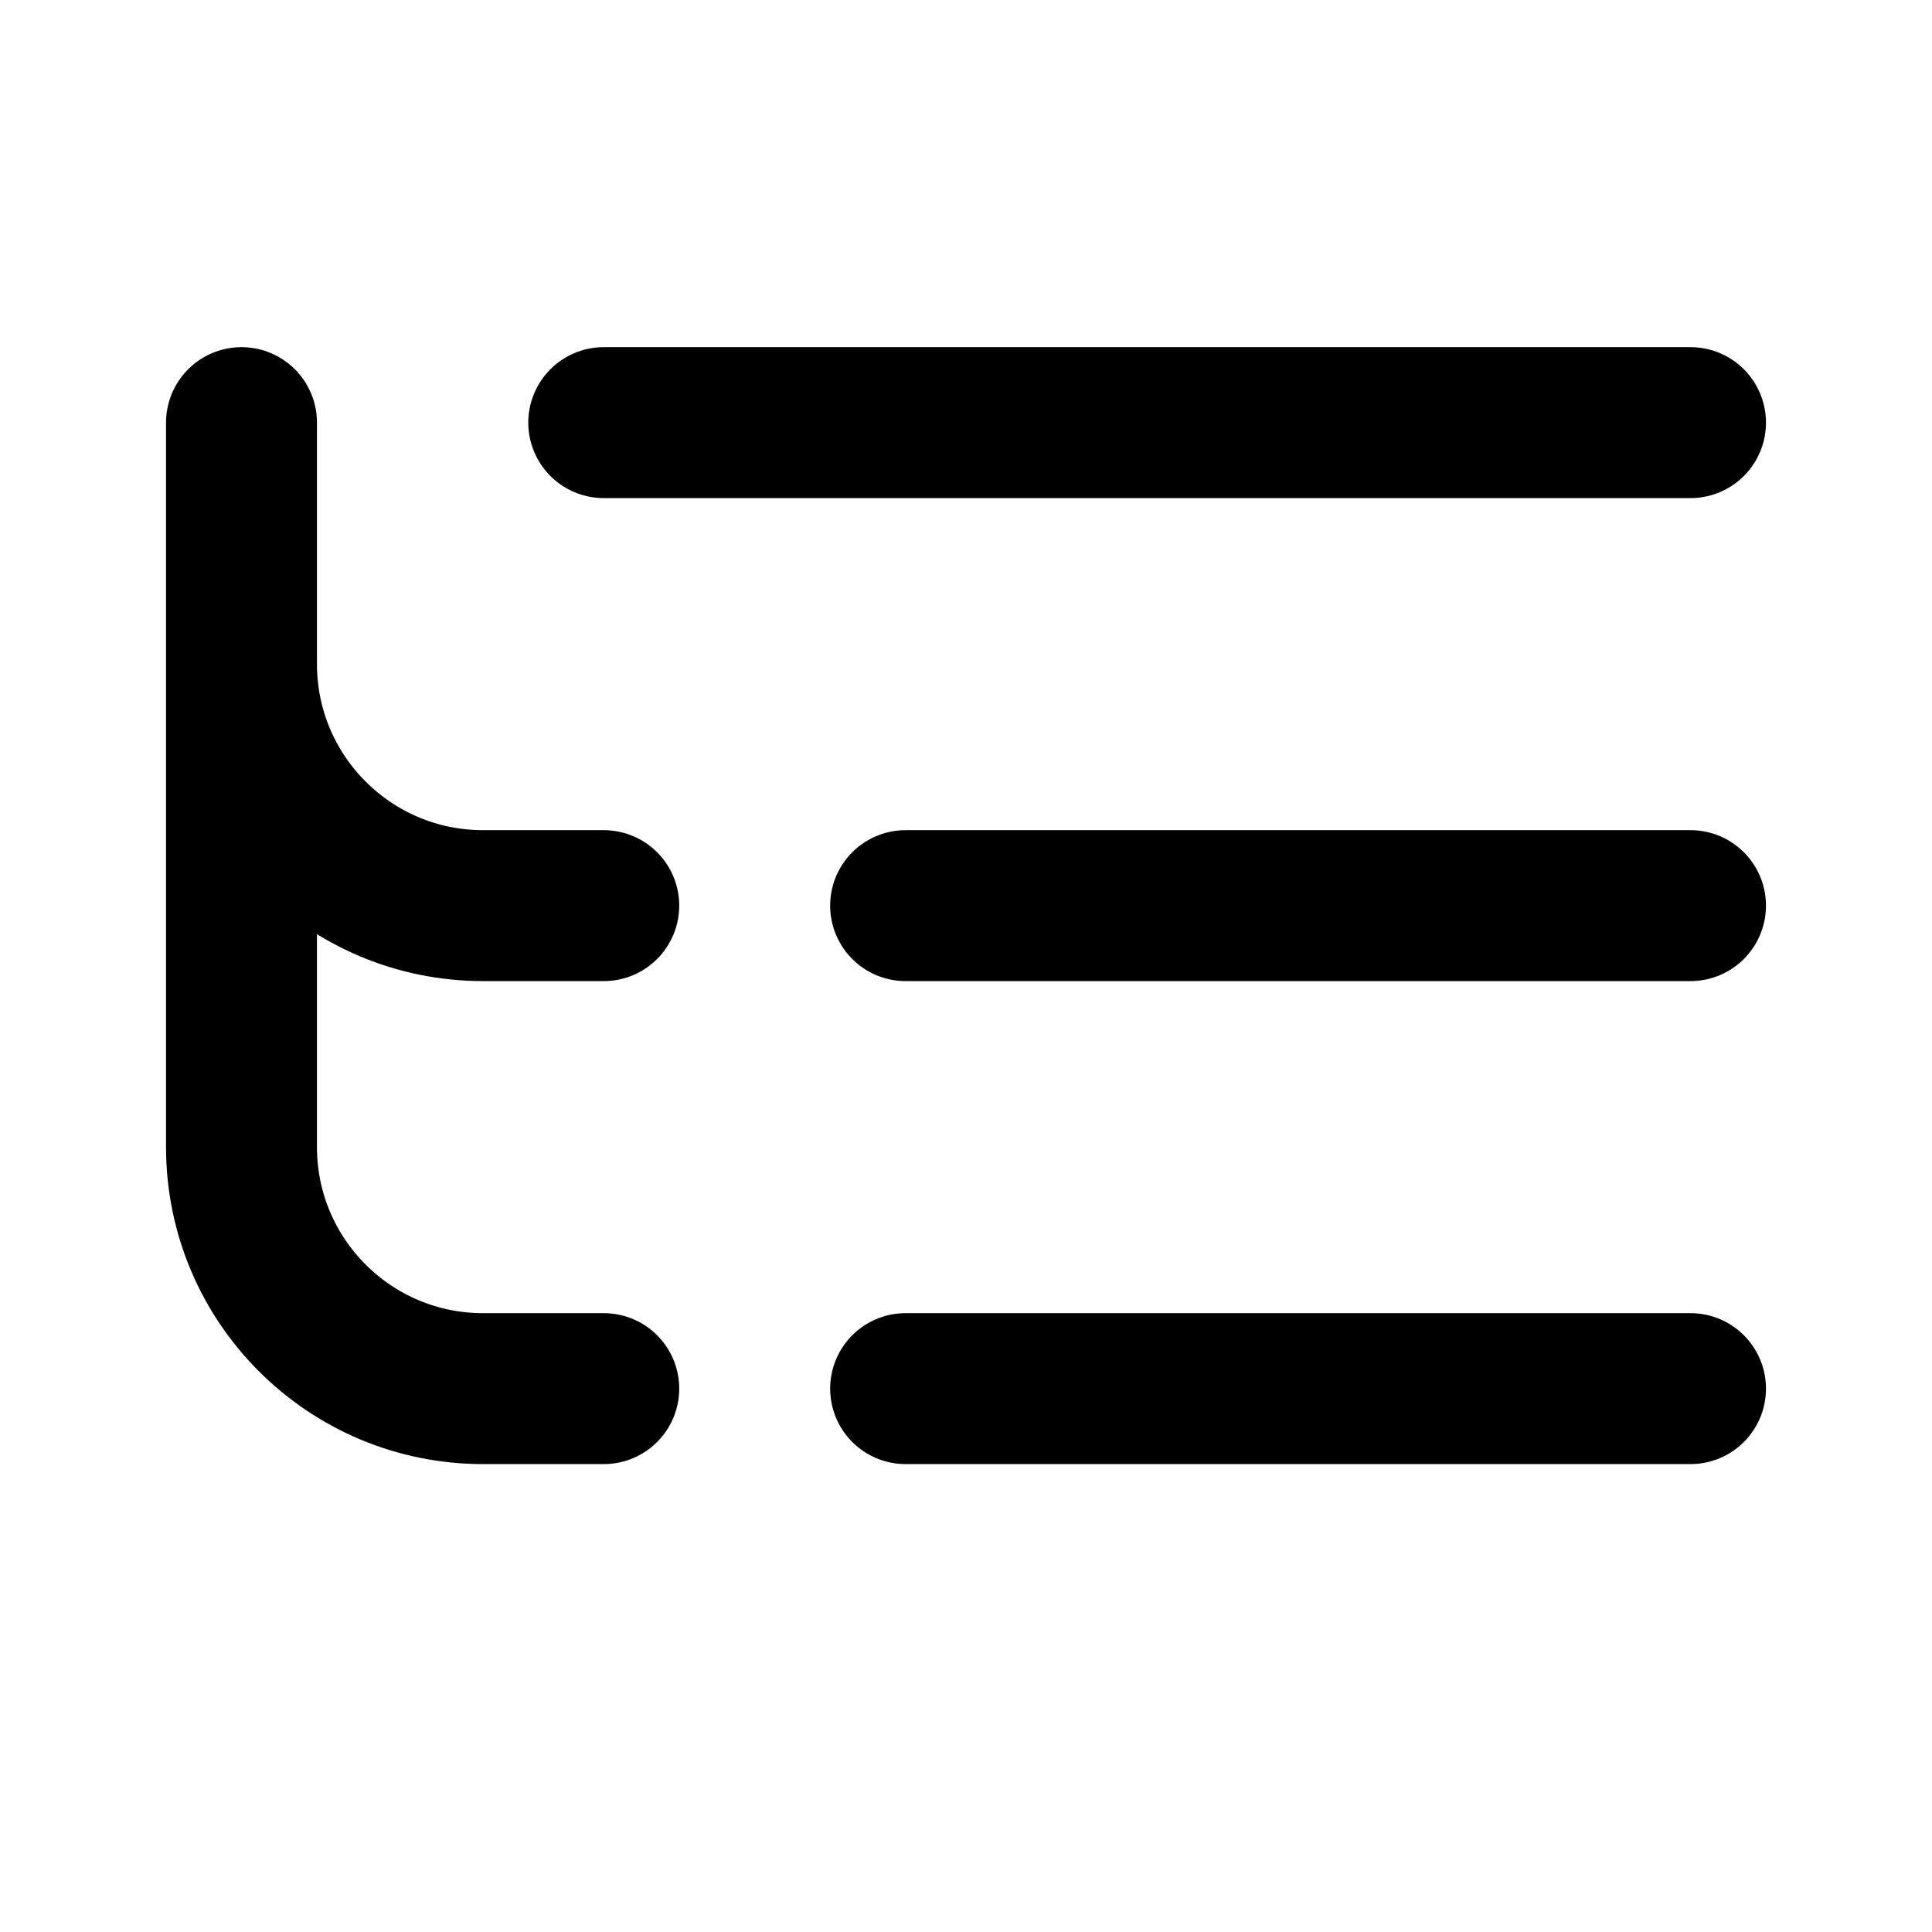
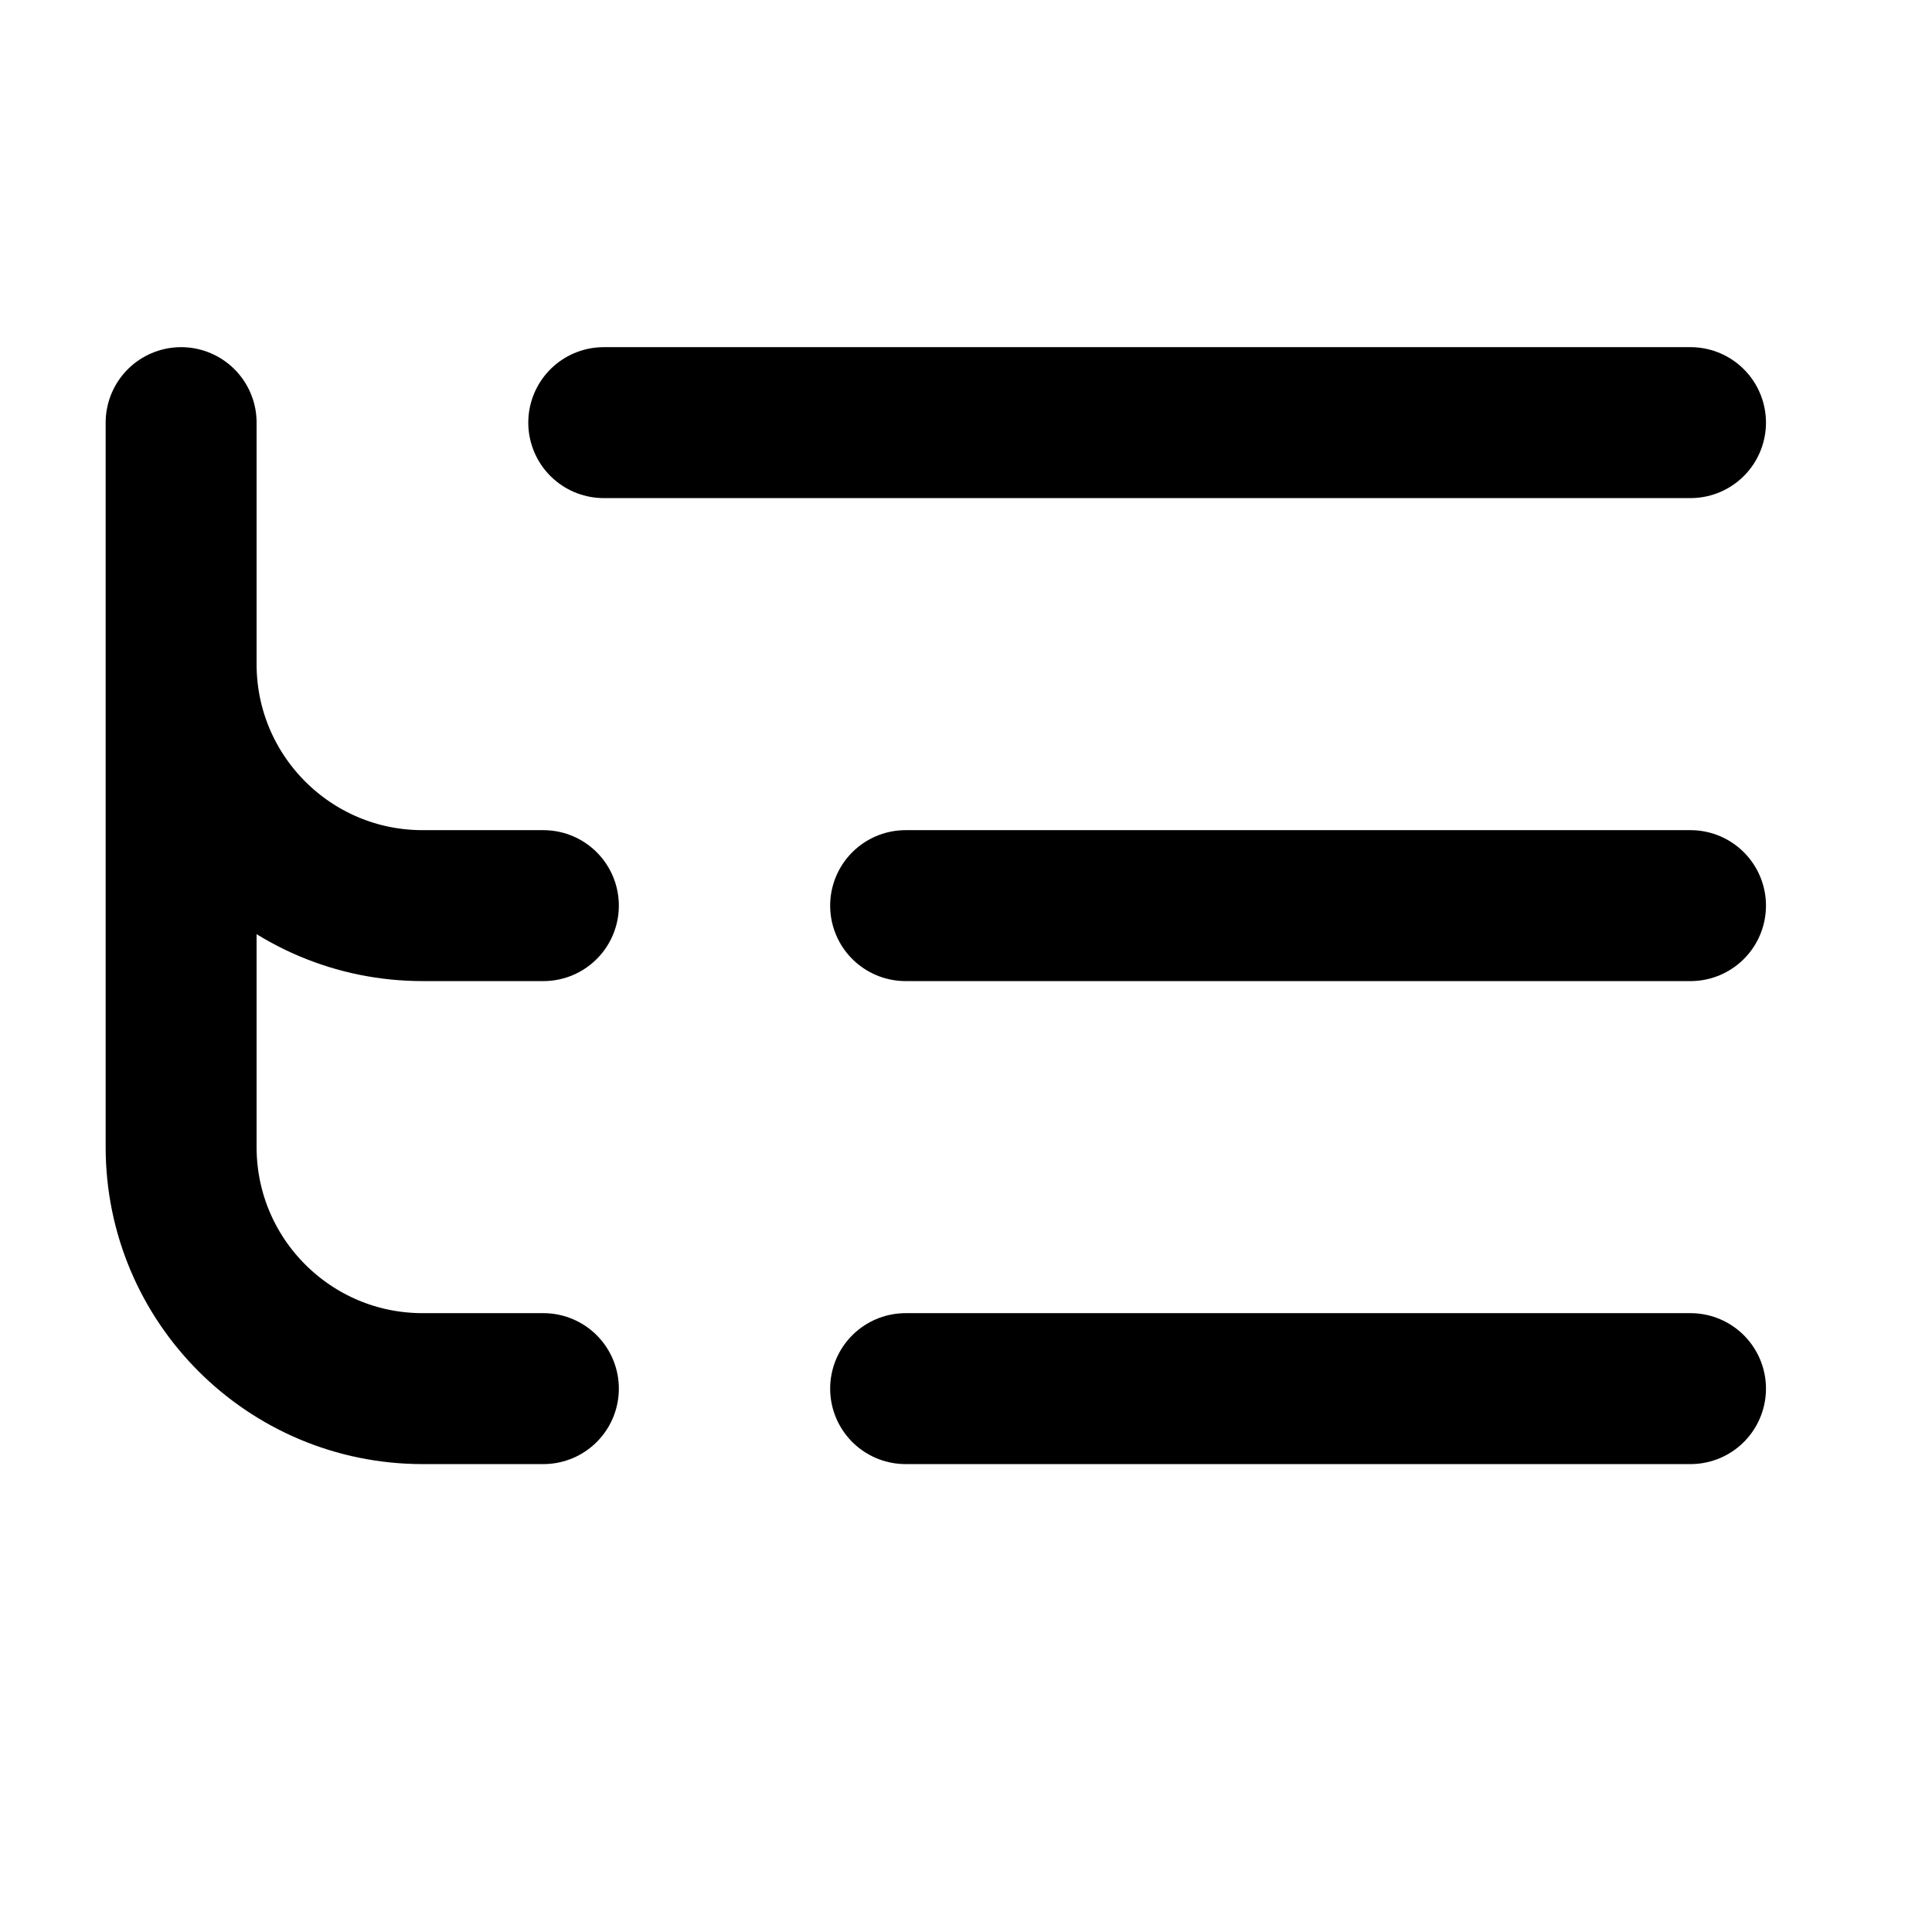
<svg xmlns="http://www.w3.org/2000/svg" data-set="area-pilot" data-keyline="horizontal" width="16" height="16" viewBox="0 0 16 16" fill="none">
-   <path d="M2 3.5V9.5A2 2 0 0 0 4 11.5H5M2 5.5A2 2 0 0 0 4 7.5H5" fill="none" stroke="currentColor" stroke-width="1.25" stroke-linecap="round" stroke-linejoin="round" />
+   <path d="M1.5 3.5V9.5A2 2 0 0 0 3.5 11.5H4.5M1.5 5.5A2 2 0 0 0 3.5 7.5H4.5" fill="none" stroke="currentColor" stroke-width="1.25" stroke-linecap="round" stroke-linejoin="round" />
  <path d="M5 3.5H14M7.5 7.5H14M7.5 11.5H14" fill="none" stroke="currentColor" stroke-width="1.25" stroke-linecap="round" stroke-linejoin="round" />
</svg>
